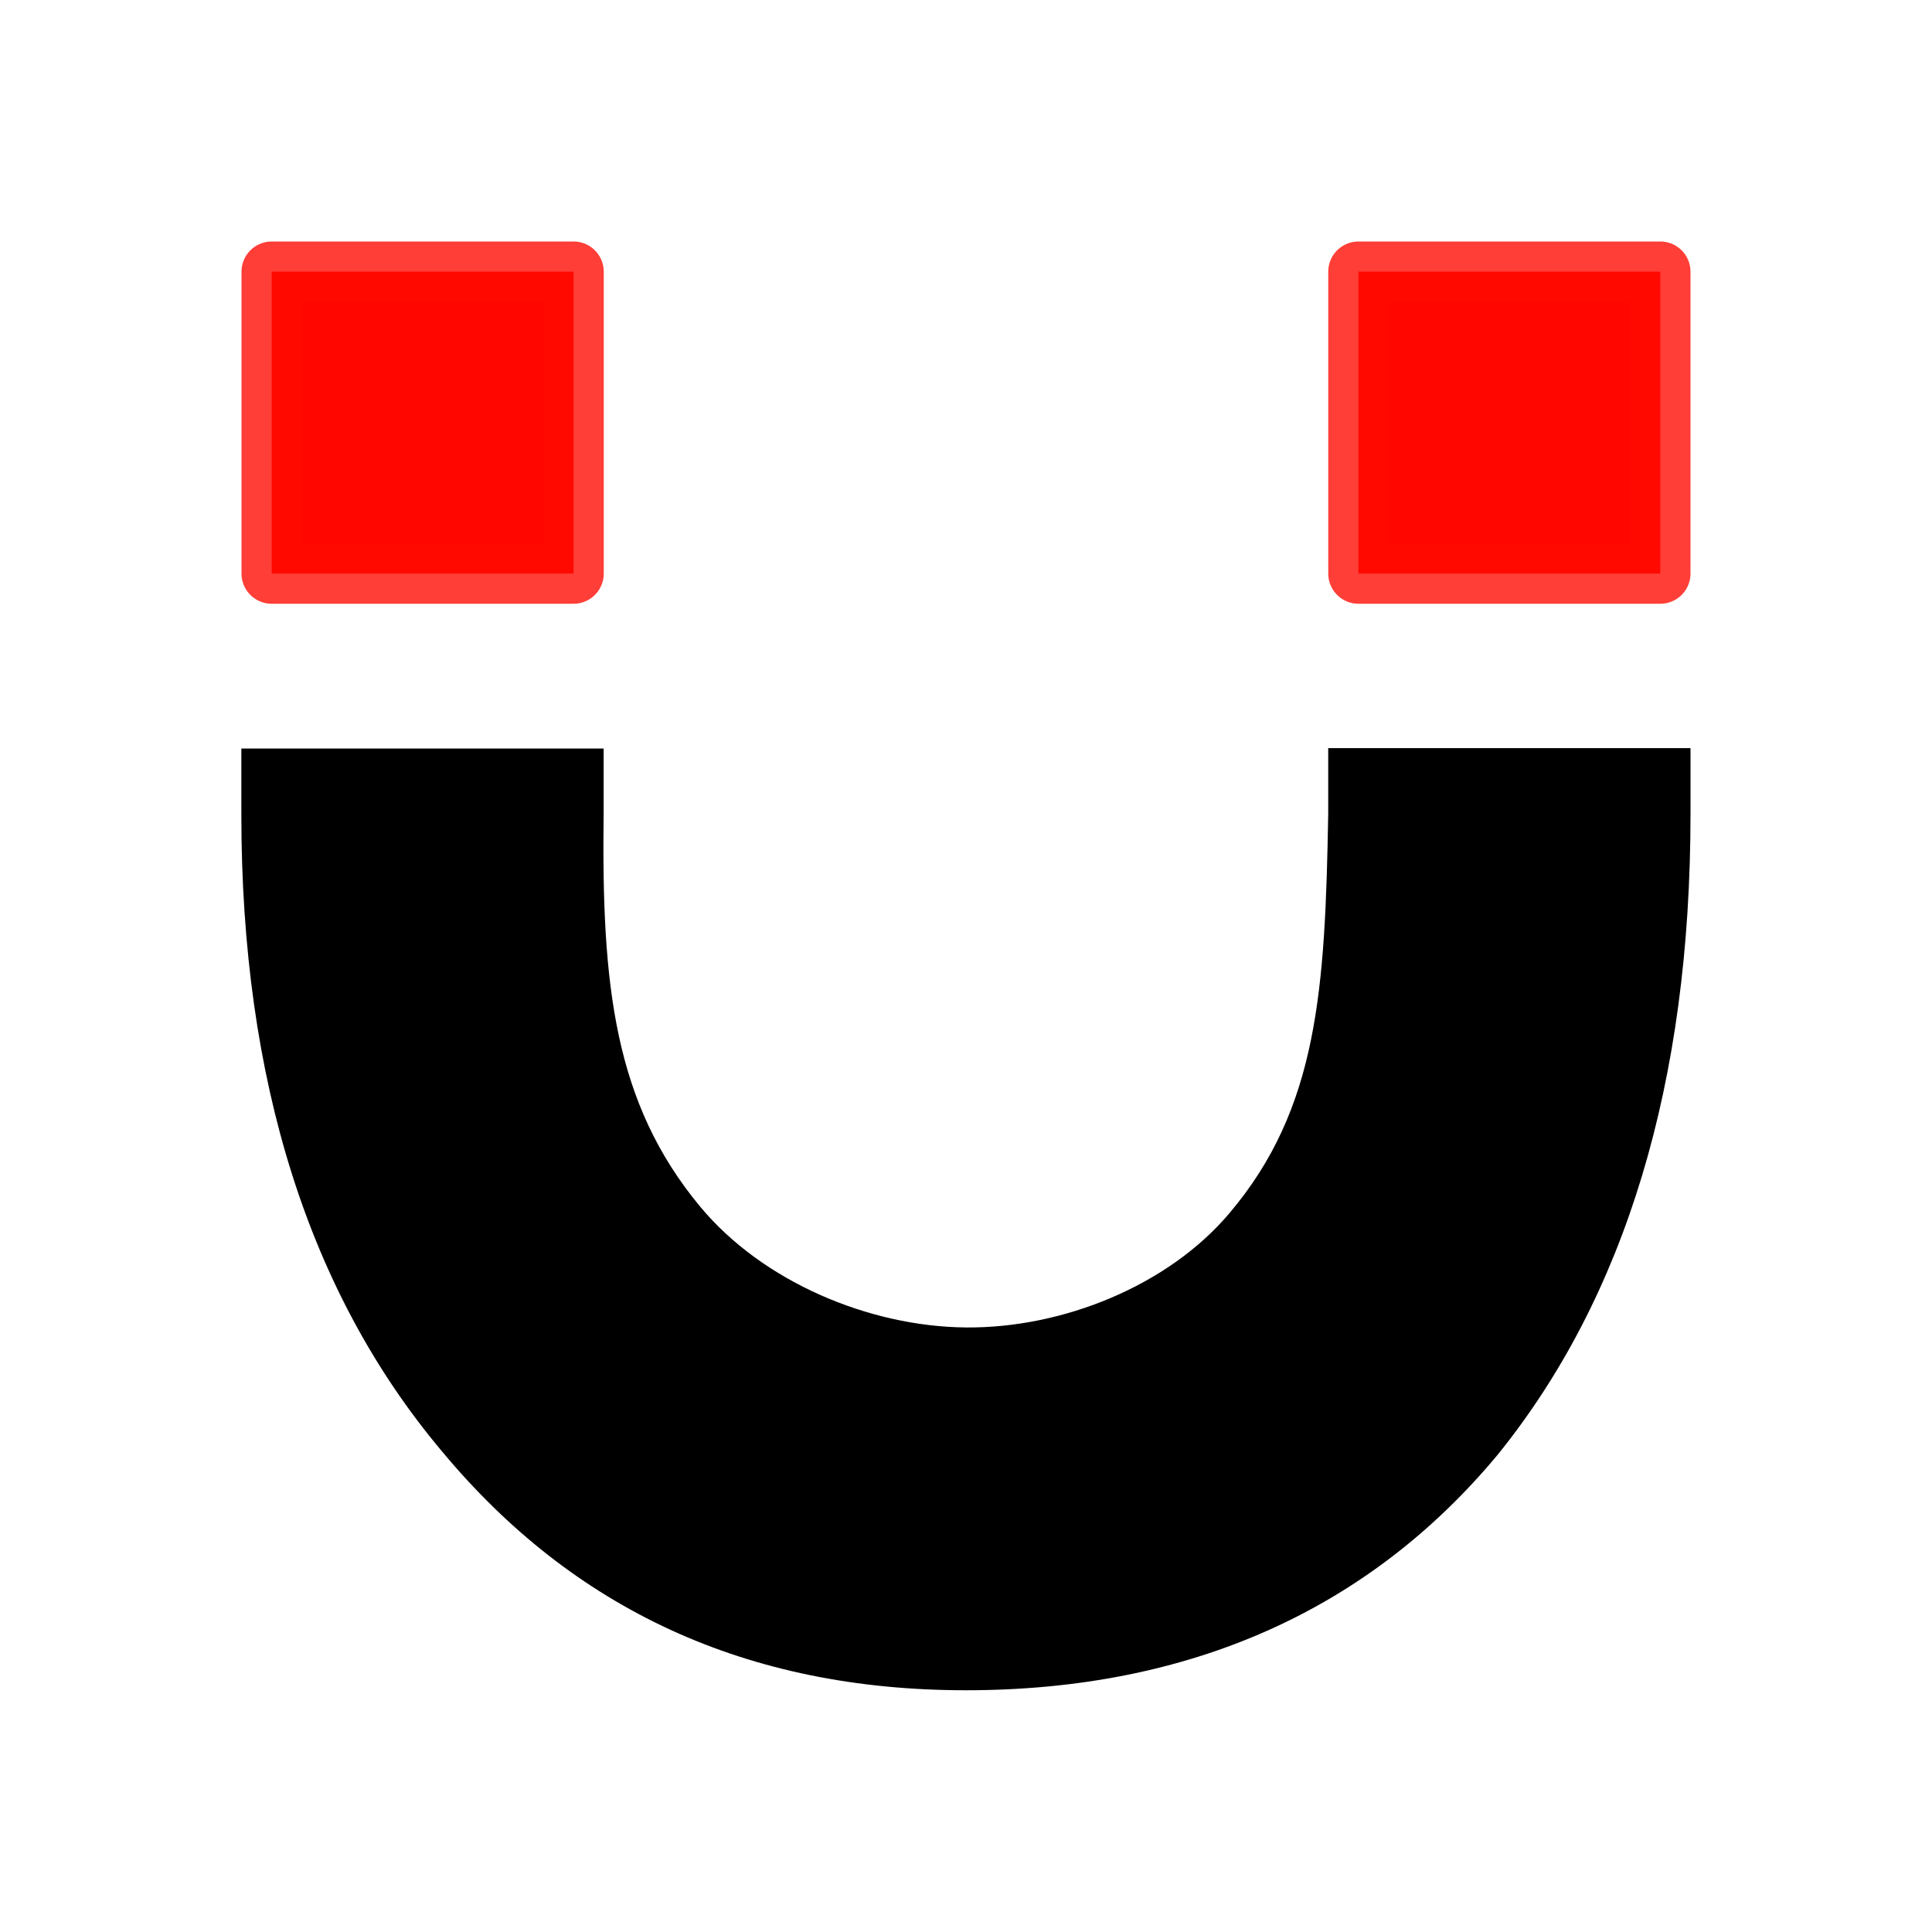
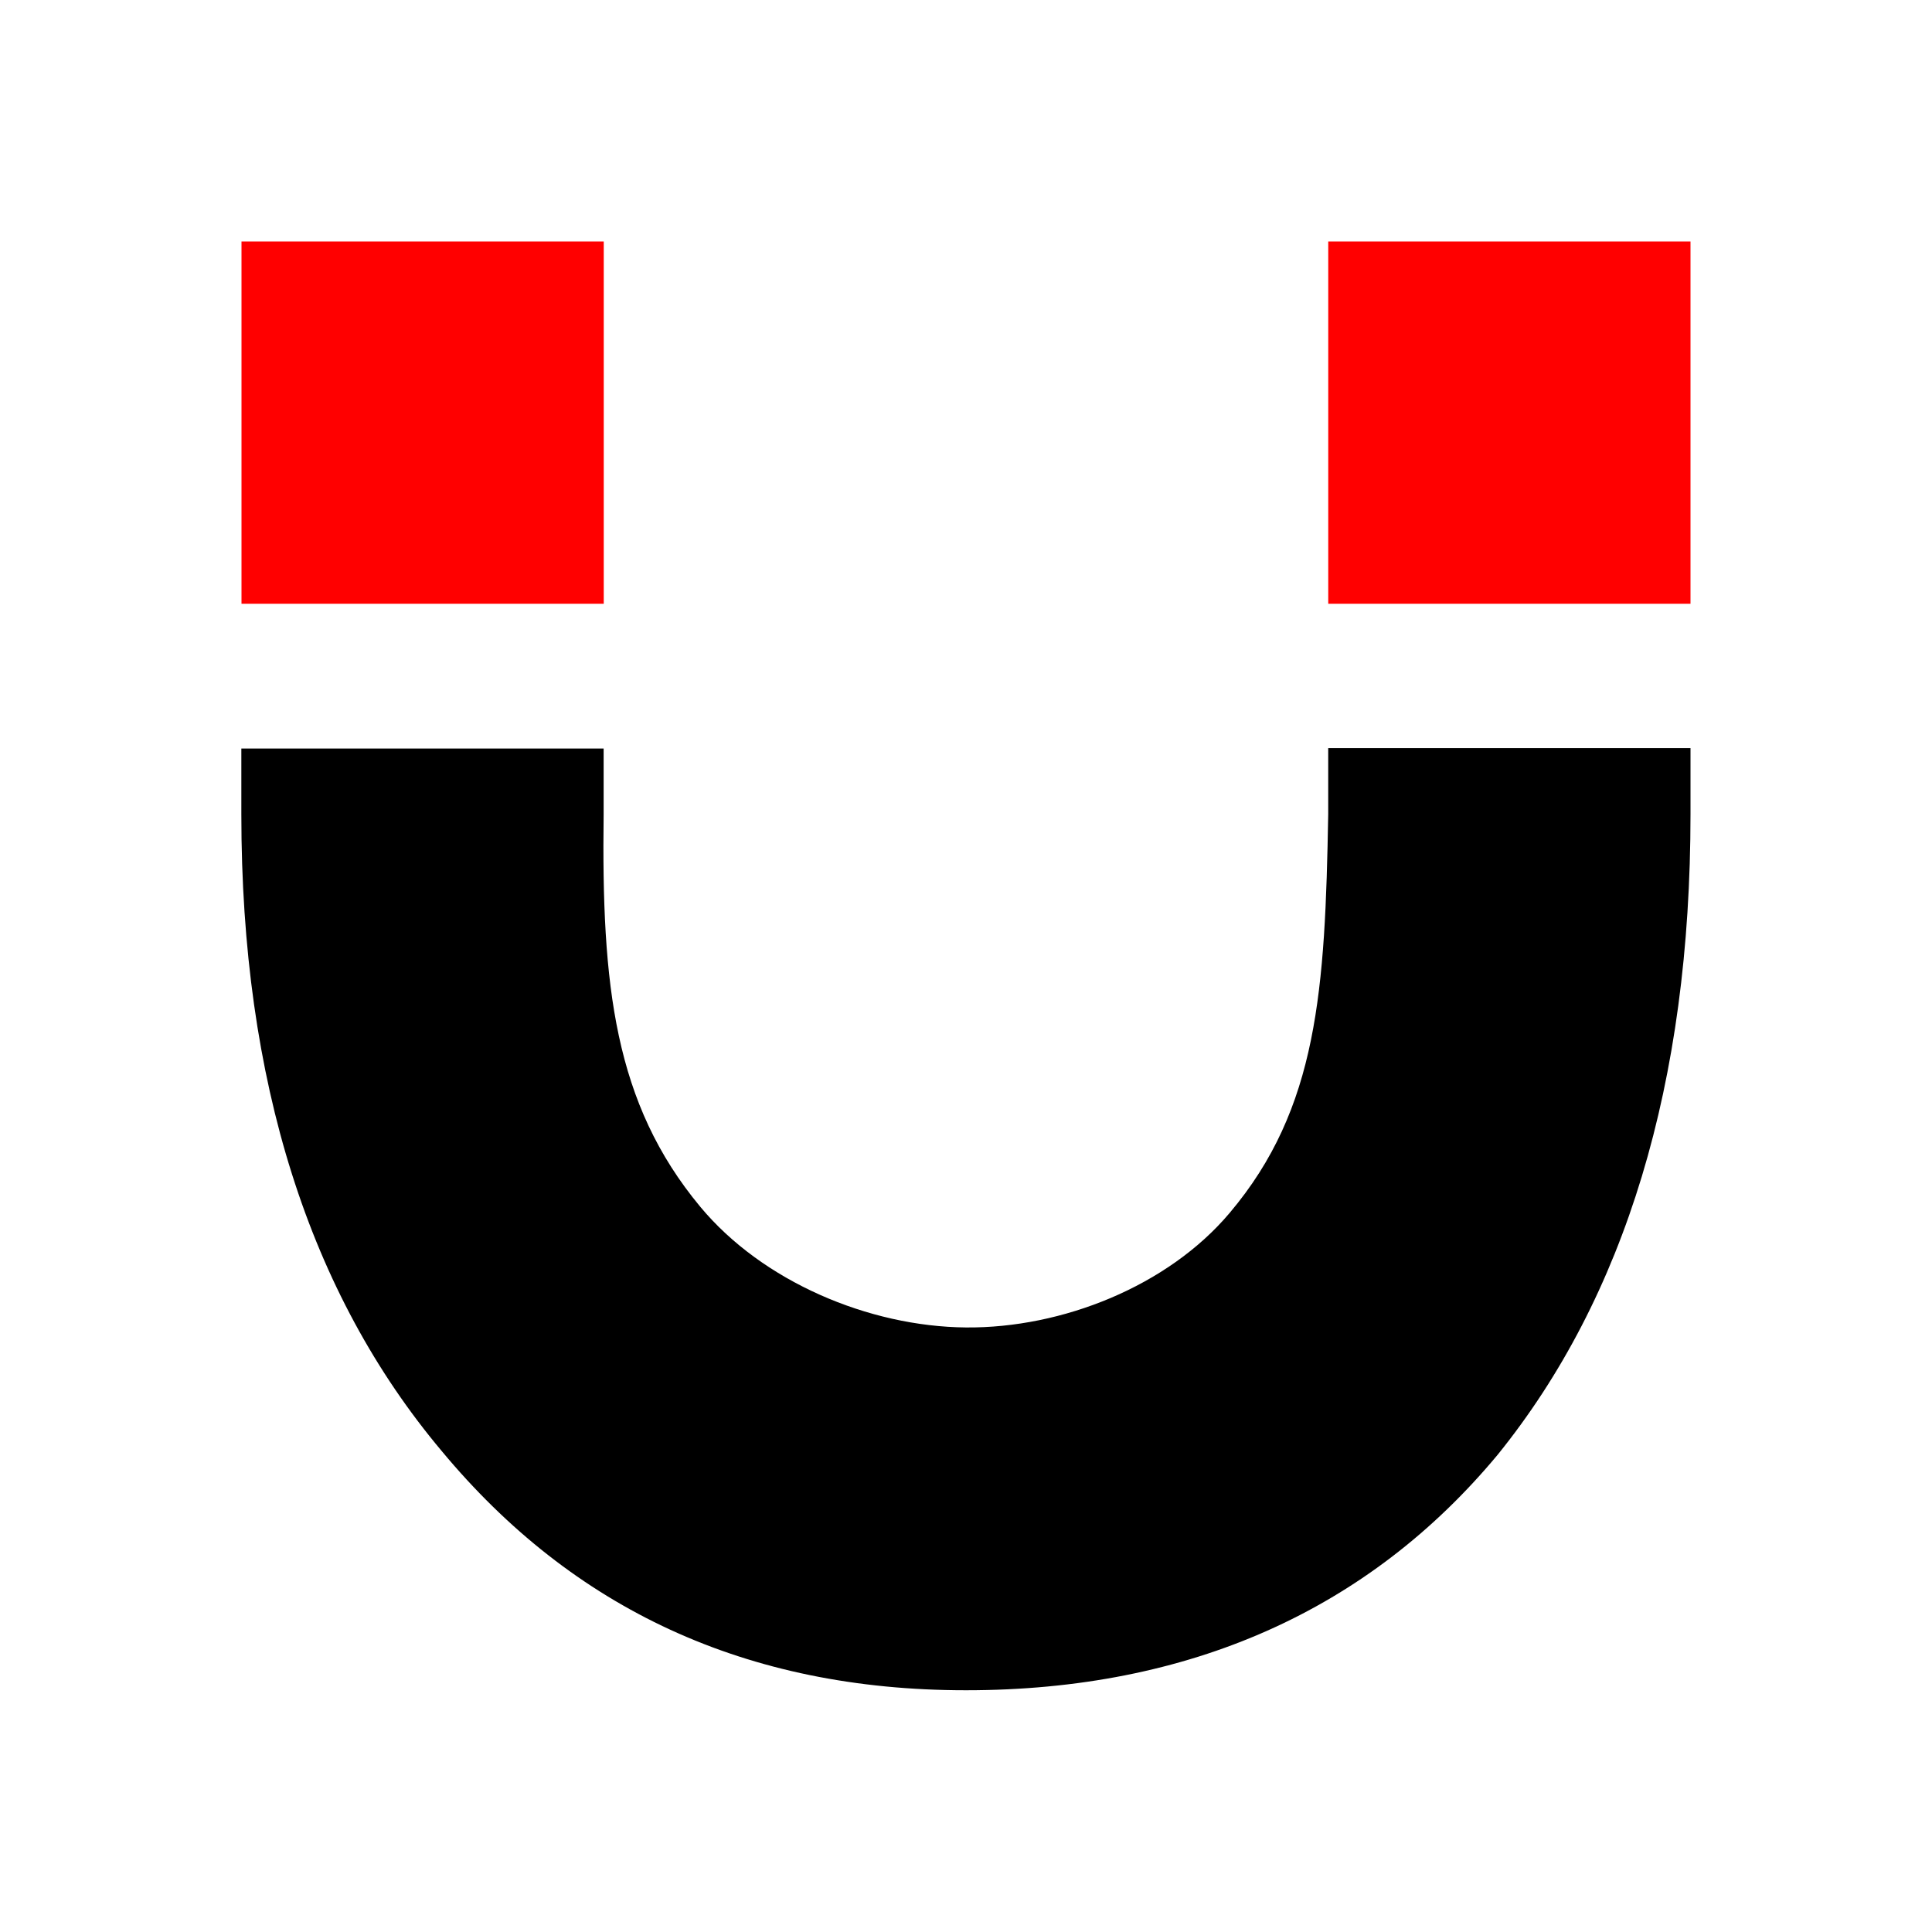
<svg xmlns="http://www.w3.org/2000/svg" width="800" height="800" id="svg2" version="1.1">
  <defs id="defs4">
    </defs>
  <g id="layer1" transform="translate(0,-252.3622)">
    <flowRoot xml:space="preserve" id="flowRoot3649" style="font-size:10px;font-style:normal;font-variant:normal;font-weight:normal;font-stretch:normal;text-align:start;line-height:125%;writing-mode:lr-tb;text-anchor:start;fill:#000000;fill-opacity:1;stroke:none;font-family:FreeSans;-inkscape-font-specification:FreeSans">
      <flowRegion id="flowRegion3651">
        <rect id="rect3653" width="2172.846" height="1272.185" x="1137.085" y="101.038" />
      </flowRegion>
      <flowPara id="flowPara3655" />
    </flowRoot>
    <g transform="matrix(-127.8911,0,0,179.6992,187264.59,-52246.069)" style="font-size:10px;font-style:normal;font-variant:normal;font-weight:normal;font-stretch:normal;text-align:start;line-height:125%;writing-mode:lr-tb;text-anchor:start;fill:#000000;fill-opacity:1;stroke:none;font-family:FreeSans;-inkscape-font-specification:FreeSans" id="flowRoot3657">
      <path d="m 1462.296,293.871 1.173,0 0,0.152 c 0,0.615 -0.22,1.104 -0.649,1.467 -0.424,0.363 -0.984,0.551 -1.697,0.551 -0.724,0 -1.304,-0.185 -1.722,-0.543 -0.412,-0.363 -0.624,-0.855 -0.624,-1.476 l 0,-0.152 1.173,0 c 0,0 0,0.101 0,0.152 0.01,0.405 0.033,0.678 0.319,0.919 0.2,0.169 0.543,0.266 0.854,0.264 0.315,-0.002 0.659,-0.106 0.86,-0.278 0.279,-0.239 0.32,-0.51 0.313,-0.905" id="path3712" />
    </g>
    <flowRoot xml:space="preserve" id="flowRoot3665" style="font-size:10px;font-style:normal;font-variant:normal;font-weight:normal;font-stretch:normal;text-align:start;line-height:125%;writing-mode:lr-tb;text-anchor:start;fill:#000000;fill-opacity:1;stroke:none;font-family:FreeSans;-inkscape-font-specification:FreeSans">
      <flowRegion id="flowRegion3667">
        <rect id="rect3669" width="354.635" height="287.086" x="1350.992" y="196.734" />
      </flowRegion>
      <flowPara id="flowPara3671" />
    </flowRoot>
-     <rect style="fill:#ff0700;fill-opacity:1;stroke:#ff0900;stroke-width:25;stroke-linejoin:round;stroke-miterlimit:4;stroke-opacity:0.784;stroke-dasharray:none" id="rect3687" width="125" height="125" x="112.5" y="364.862" />
-     <rect style="fill:#ff0700;fill-opacity:1;stroke:#ff0900;stroke-width:25;stroke-linejoin:round;stroke-miterlimit:4;stroke-opacity:0.784;stroke-dasharray:none" id="rect3687-6" width="125" height="125" x="562.5" y="364.862" />
+     <rect style="fill:#ff0000;fill-opacity:1;stroke:#ff0000;stroke-width:25;stroke-linejoin:miter;stroke-miterlimit:4;stroke-opacity:1;stroke-dasharray:none" id="rect3687" width="125" height="125" x="112.5" y="364.862" />
+     <rect style="fill:#ff0000;fill-opacity:1;stroke:#ff0000;stroke-width:25;stroke-linejoin:miter;stroke-miterlimit:4;stroke-opacity:1;stroke-dasharray:none" id="rect3687-6" width="125" height="125" x="562.5" y="364.862" />
  </g>
</svg>
